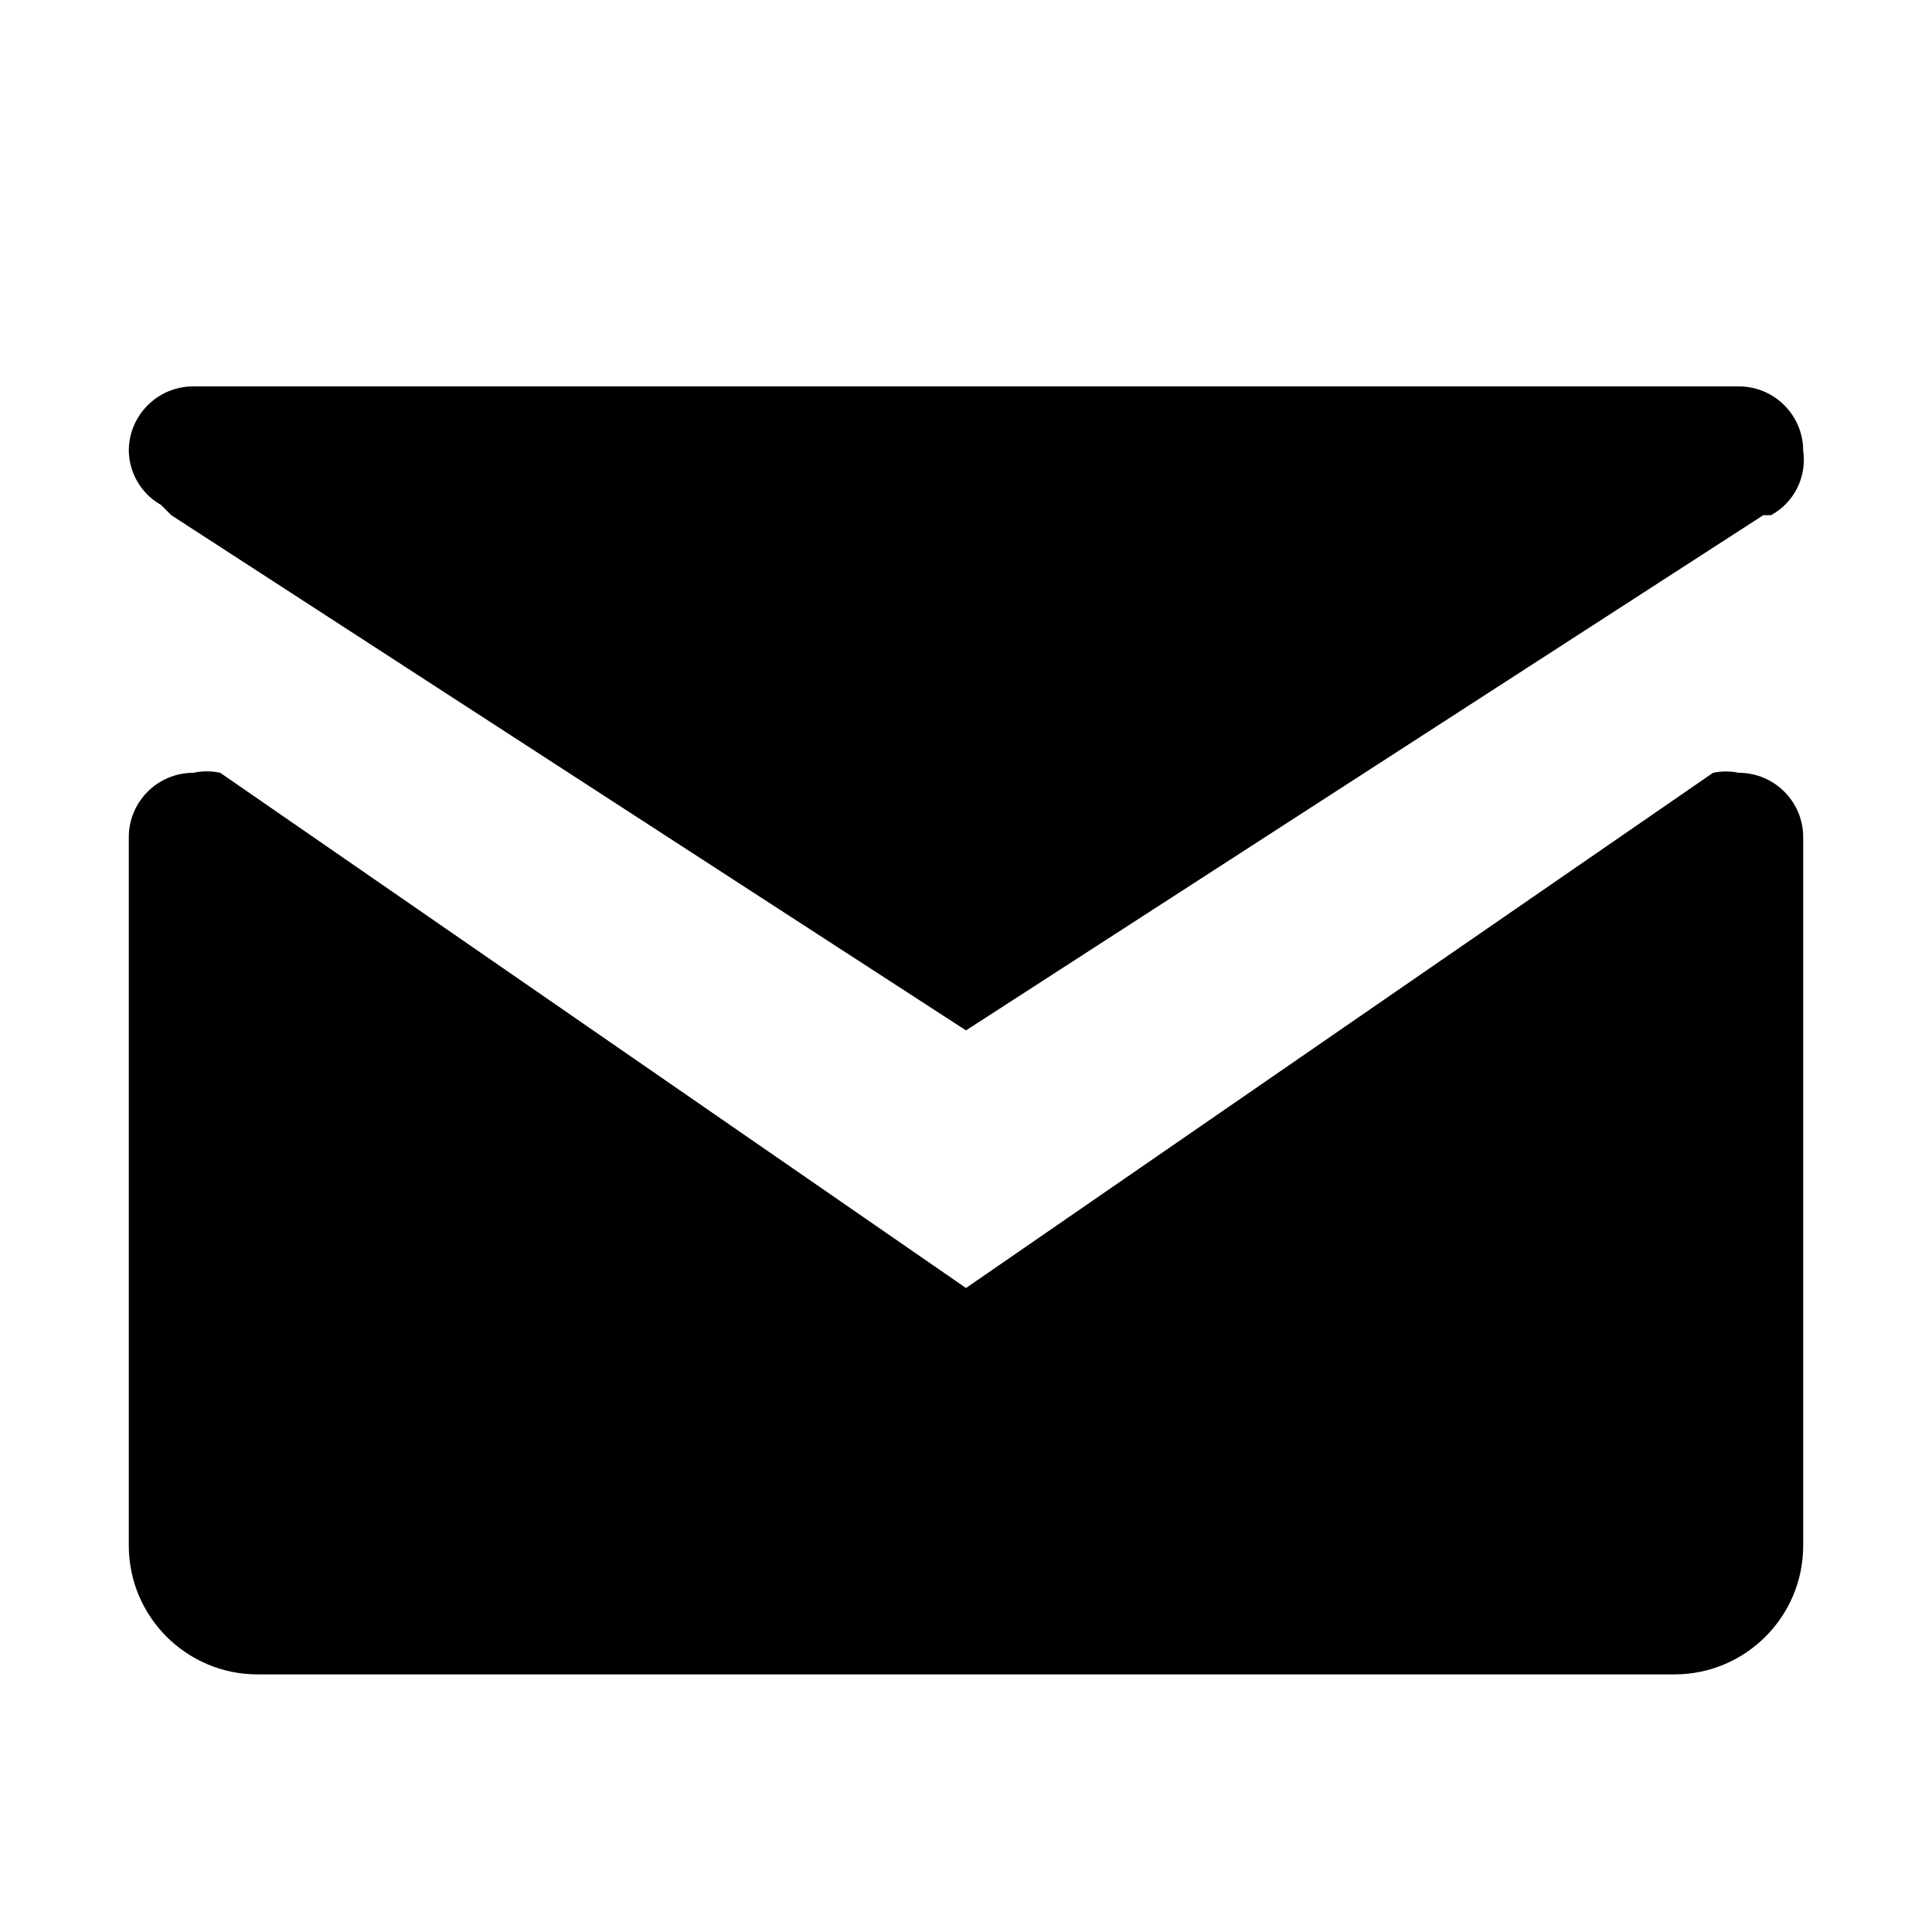
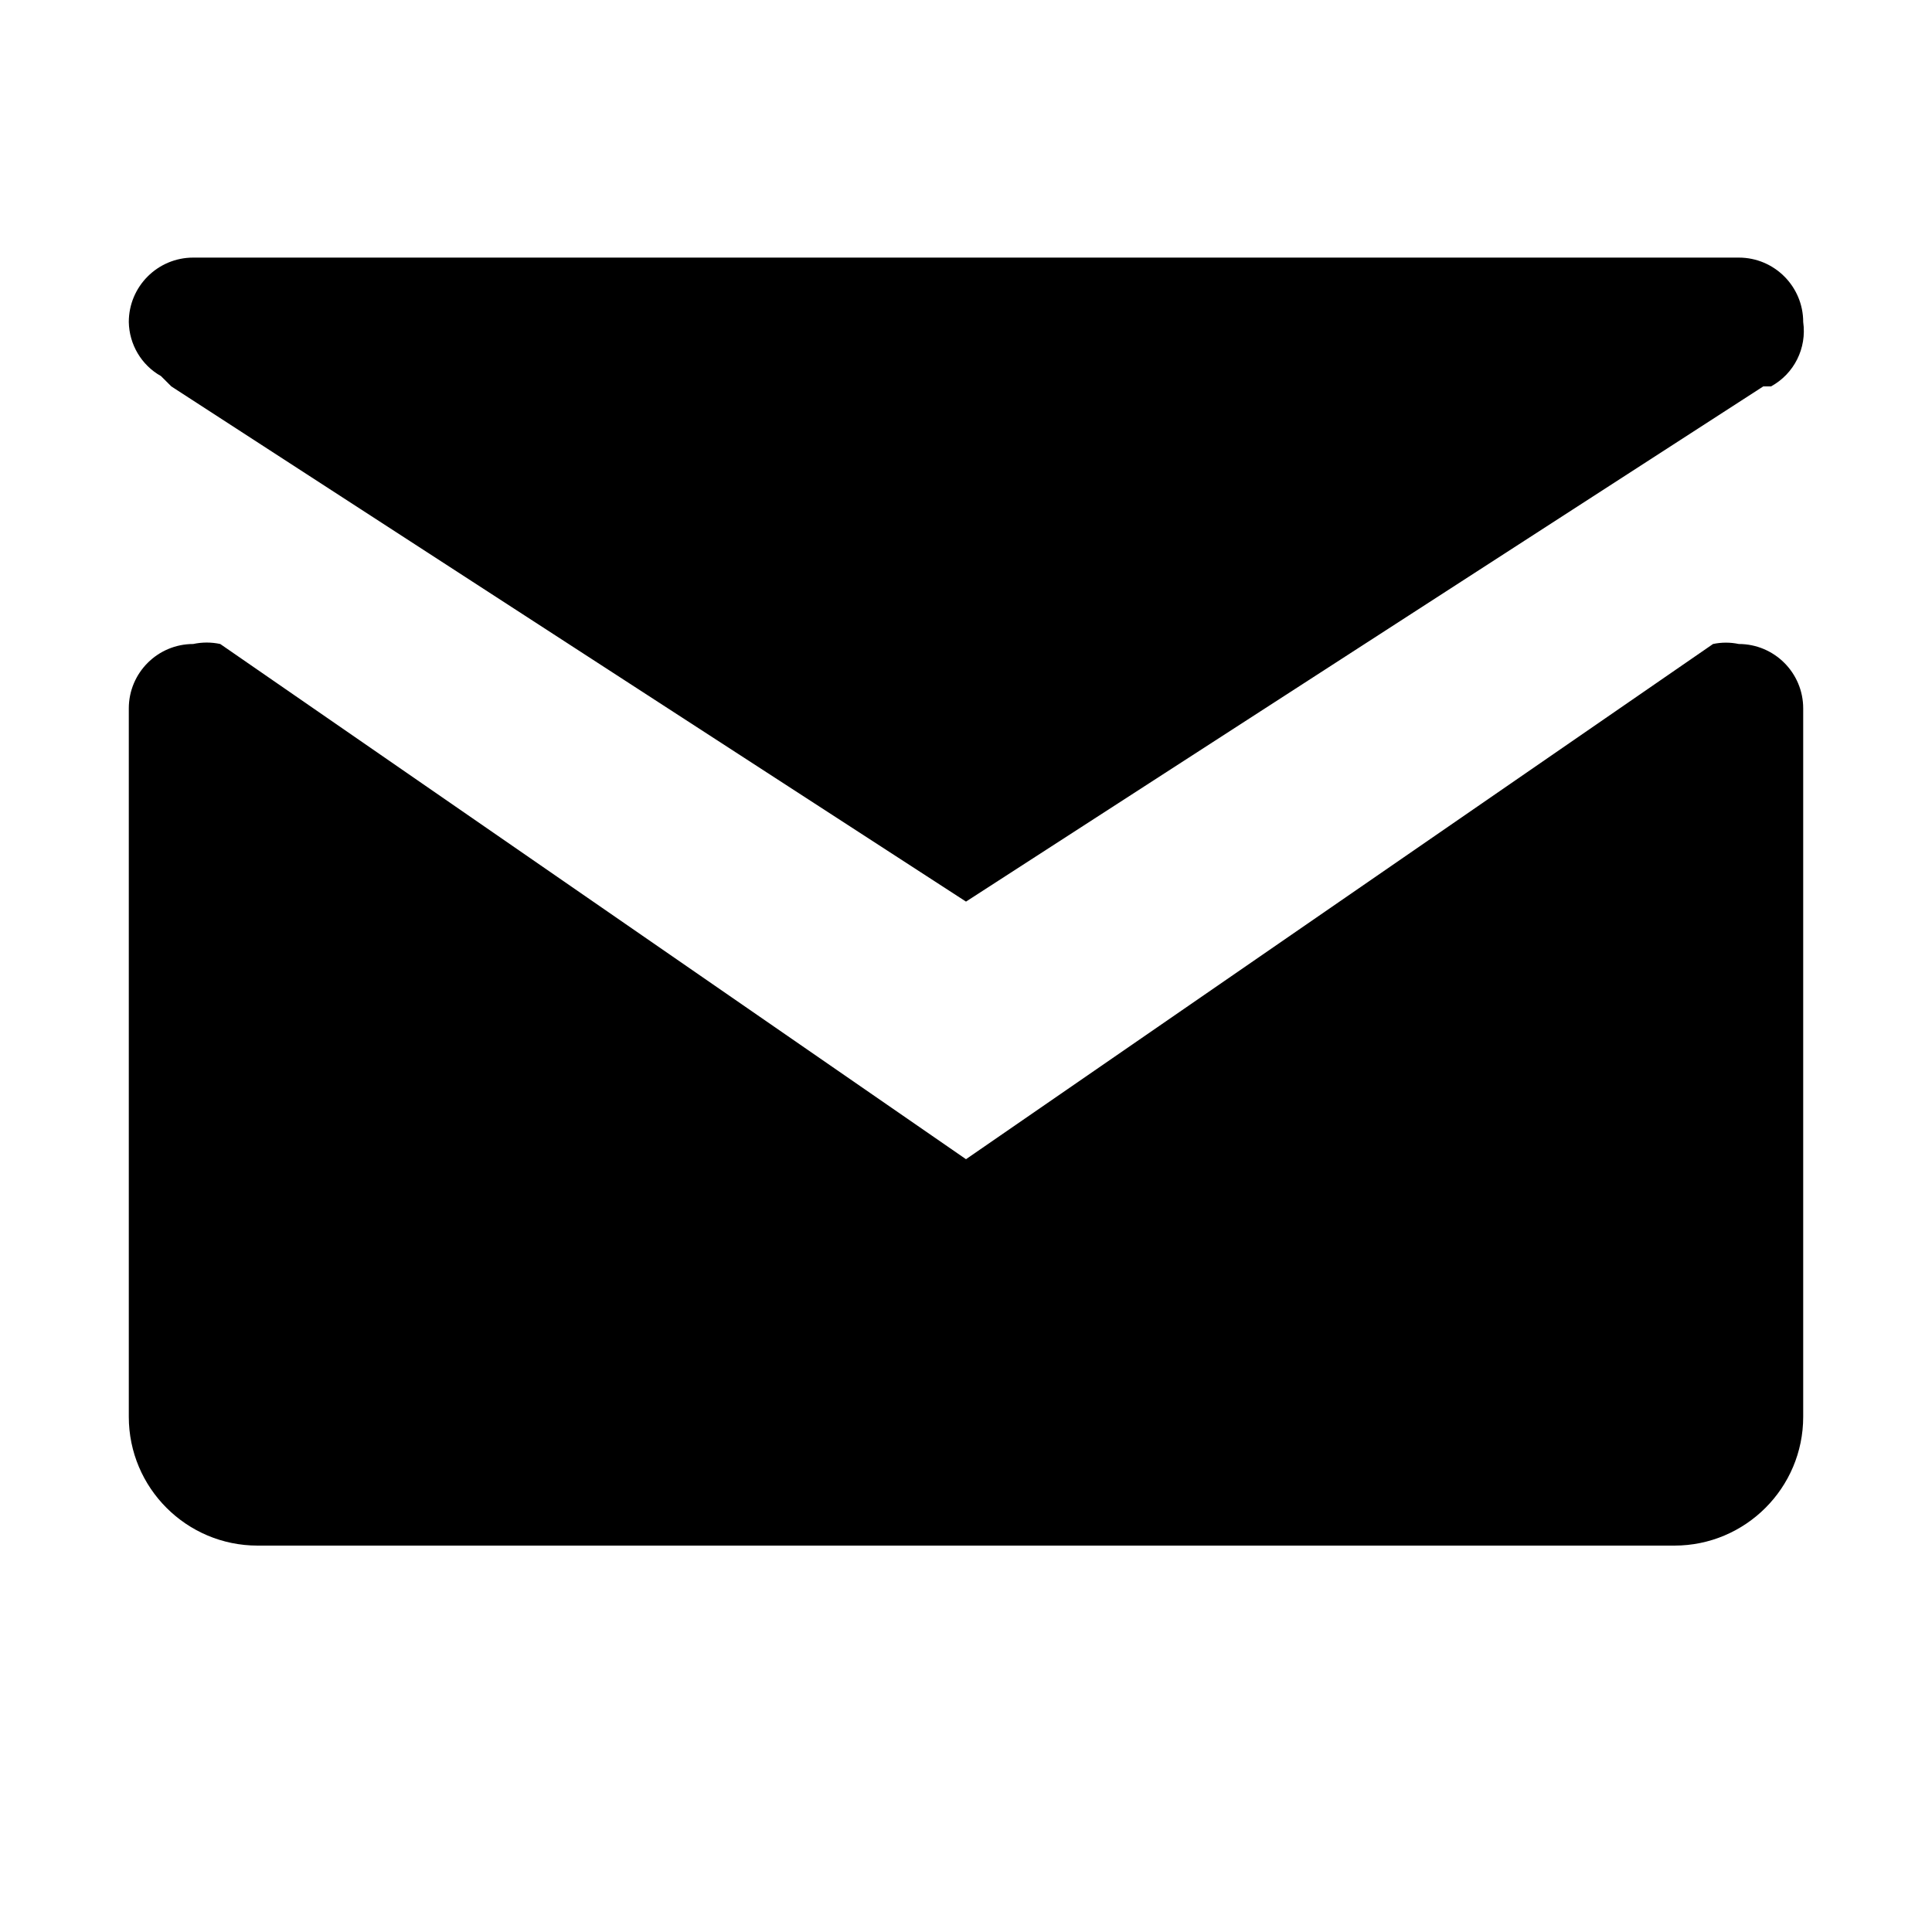
<svg xmlns="http://www.w3.org/2000/svg" width="15px" height="15px" viewBox="0 0 15 15" version="1.1">
  <defs />
  <g id="Page-1" stroke="none" stroke-width="1" fill="none" fill-rule="evenodd">
    <g id="post_office" fill="#000000">
-       <g transform="translate(1, 3)" id="Layer_1">
+       <g transform="translate(1, 2)" id="Layer_1">
        <g>
          <path d="M13,3.5 L13,9 C13,9.552 12.552,10 12,10 L1,10 C0.448,10 0,9.552 0,9 L0,3.5 C0,3.224 0.224,3 0.5,3 C0.569,2.985 0.641,2.985 0.71,3 L0.71,3 L6.5,7 L12.3,3 L12.3,3 C12.366,2.986 12.434,2.986 12.5,3 C12.776,3 13,3.224 13,3.5 Z M0.25,0.92 L0.25,0.92 L0.33,1 L6.5,5 L12.69,1 L12.69,1 L12.75,1 L12.75,1 C12.93,0.902 13.029,0.703 13,0.5 C13,0.224 12.776,0 12.5,0 L0.5,0 C0.224,0 0,0.224 0,0.5 C0.003,0.674 0.098,0.835 0.25,0.92 Z" id="Shape" />
        </g>
      </g>
    </g>
  </g>
</svg>
